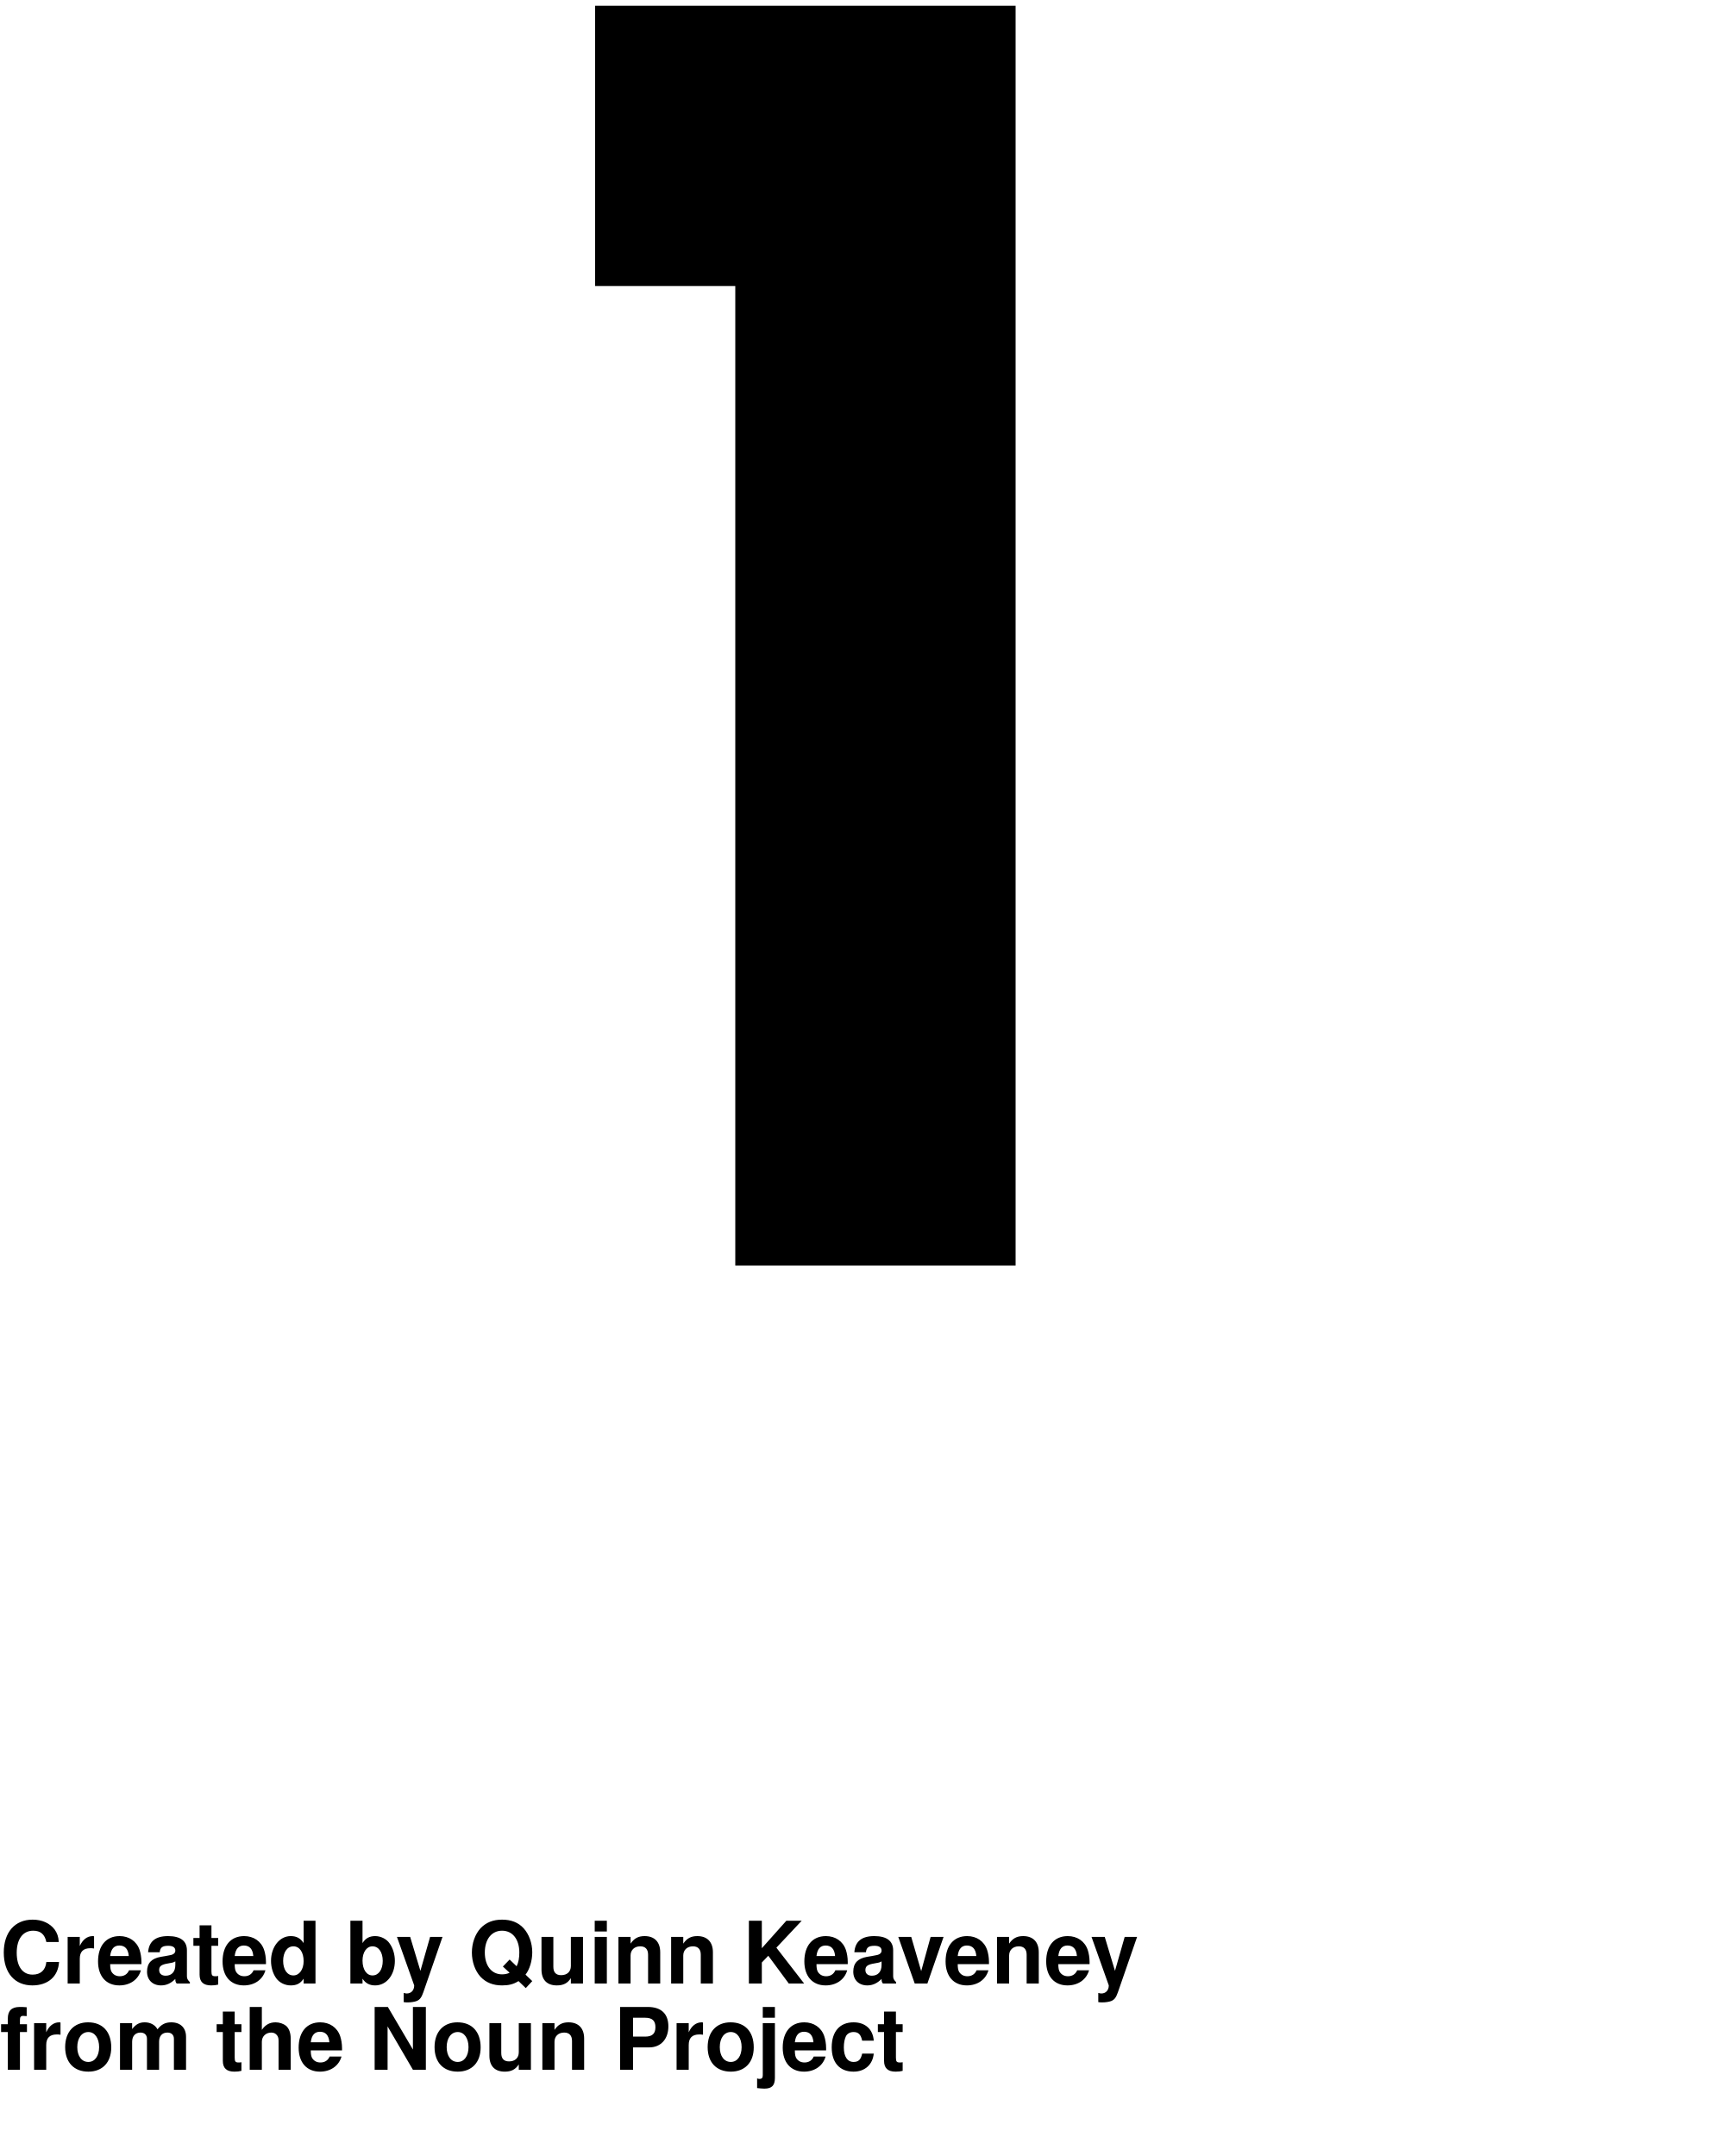
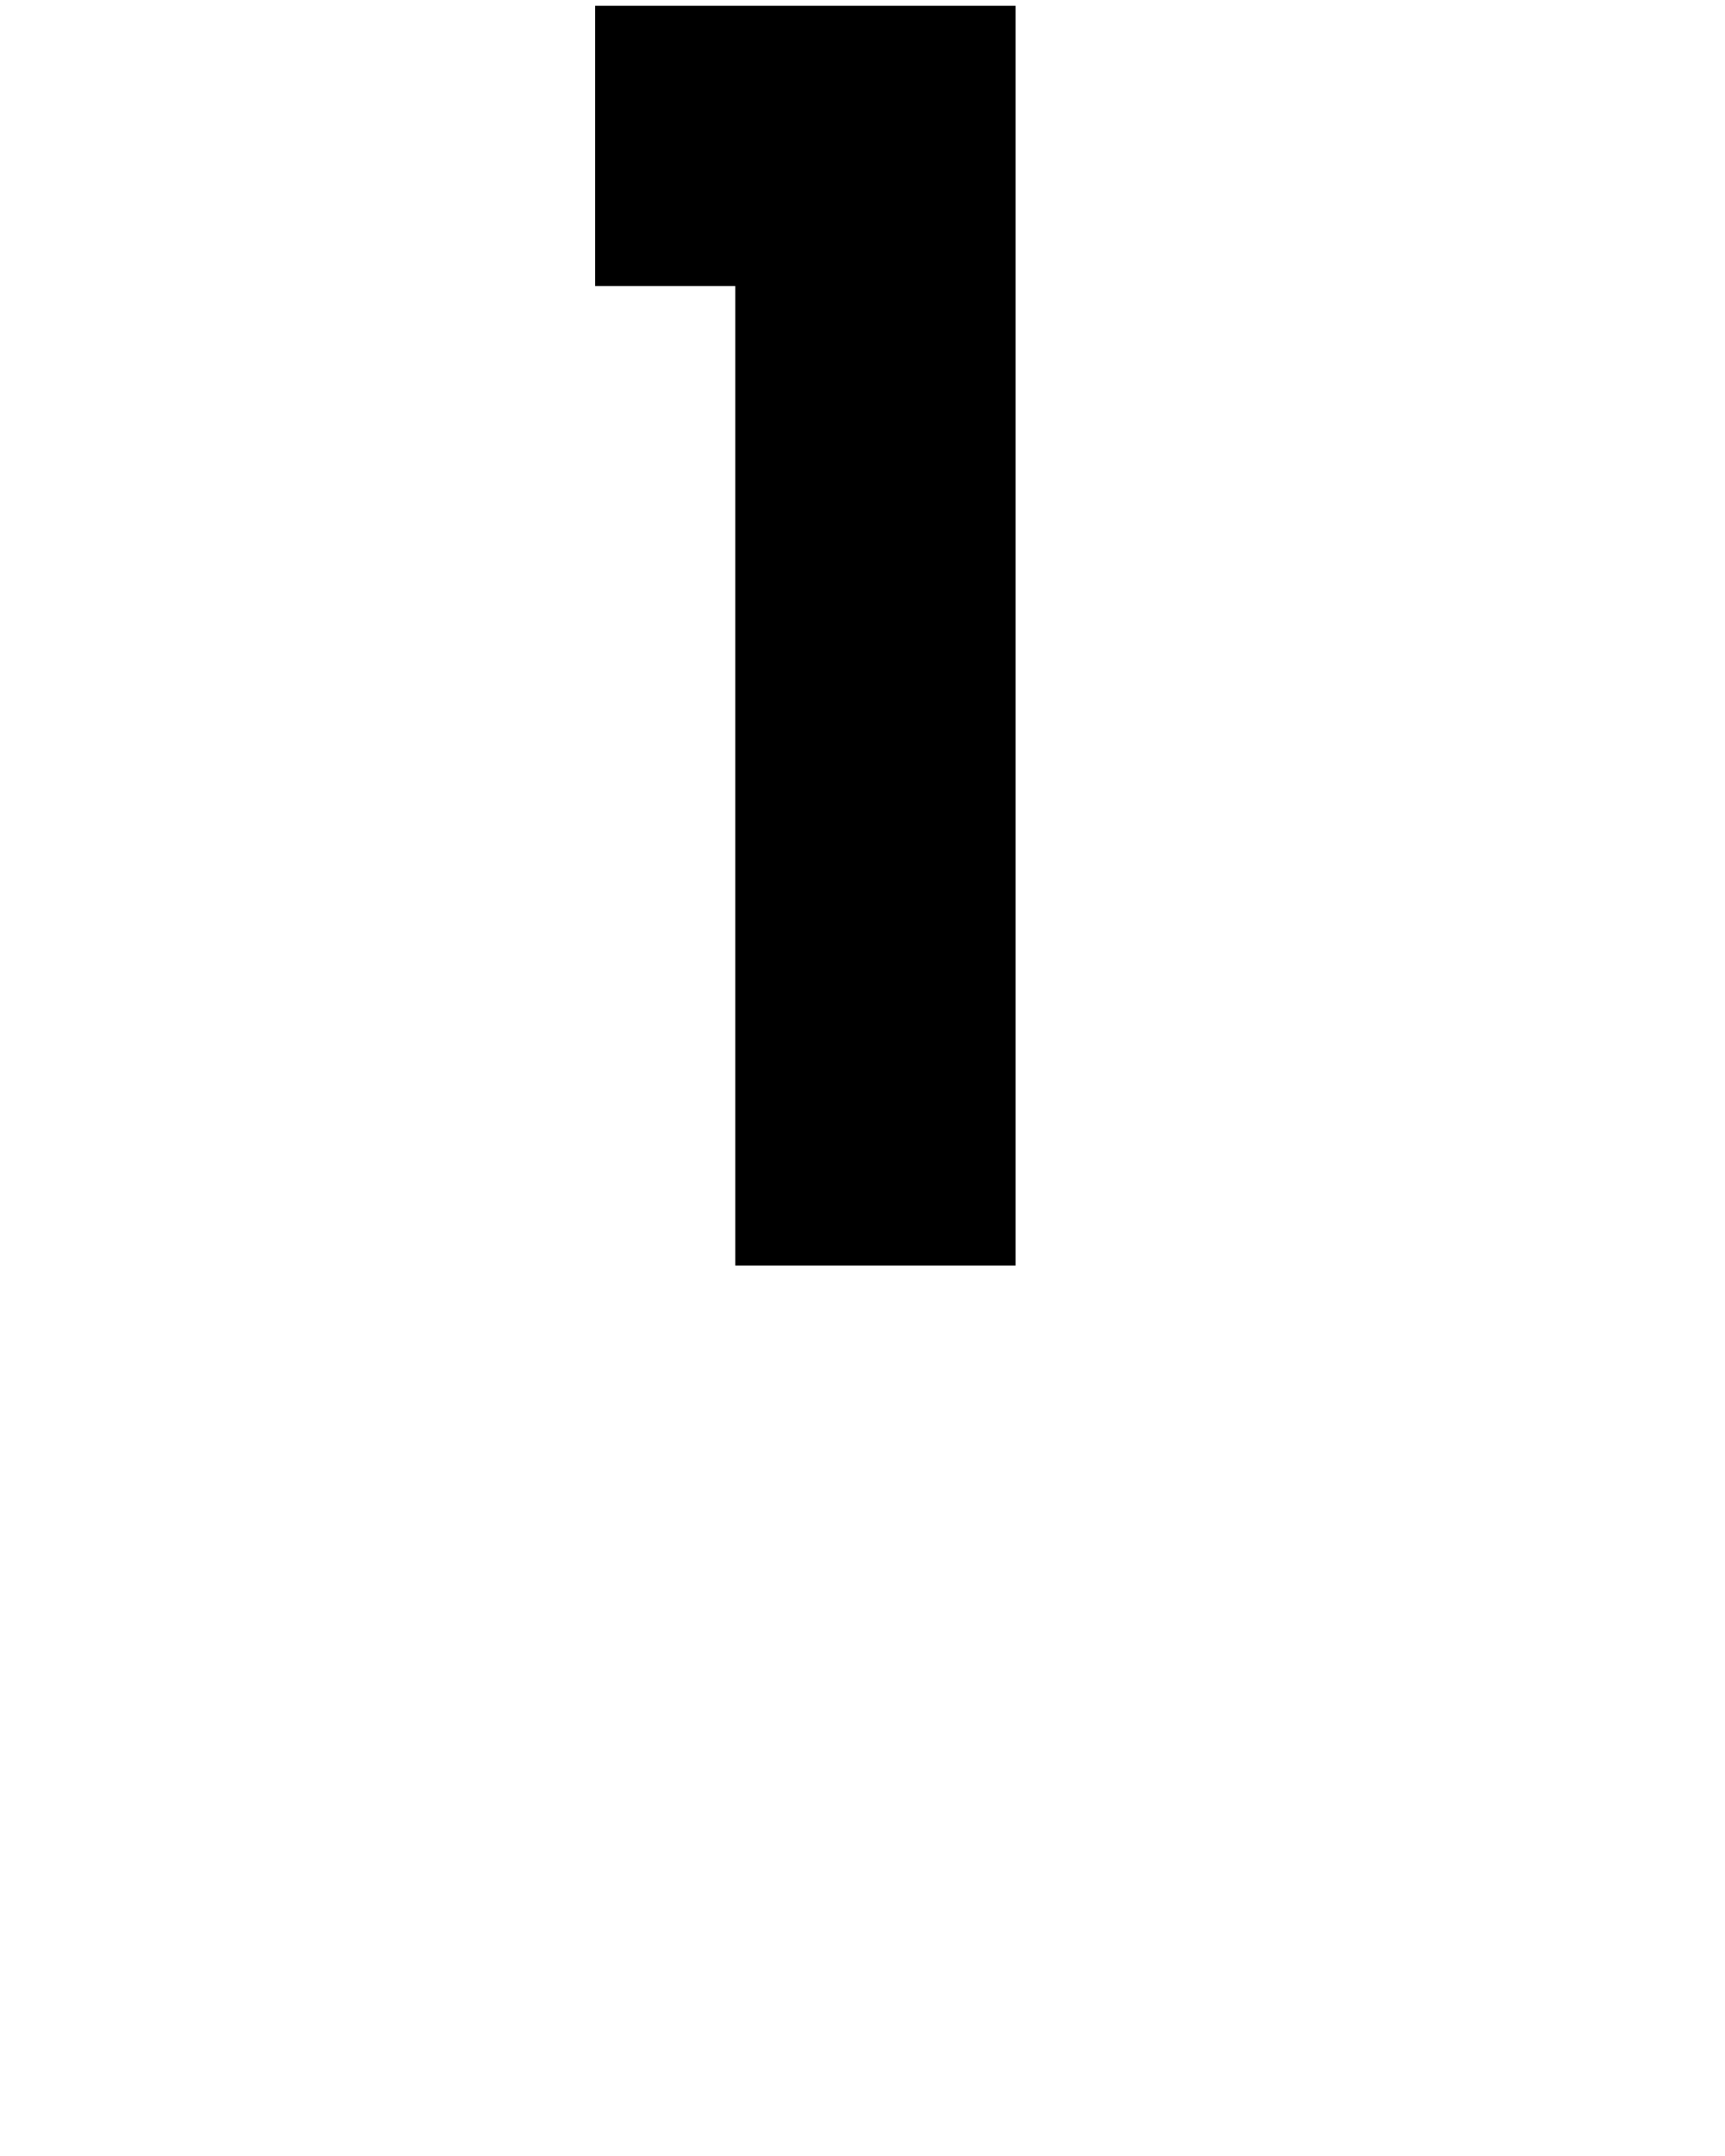
<svg xmlns="http://www.w3.org/2000/svg" version="1.1" x="0px" y="0px" viewBox="0 0 100 125" enable-background="new 0 0 100 100" xml:space="preserve">
  <g>
    <path d="M34.5,0.334h24.375v73.041h-16.25V16.584H34.5V0.334z" />
  </g>
-   <text x="0" y="115" fill="#000000" font-size="5px" font-weight="bold" font-family="'Helvetica Neue', Helvetica, Arial-Unicode, Arial, Sans-serif">Created by Quinn Keaveney</text>
-   <text x="0" y="120" fill="#000000" font-size="5px" font-weight="bold" font-family="'Helvetica Neue', Helvetica, Arial-Unicode, Arial, Sans-serif">from the Noun Project</text>
</svg>
